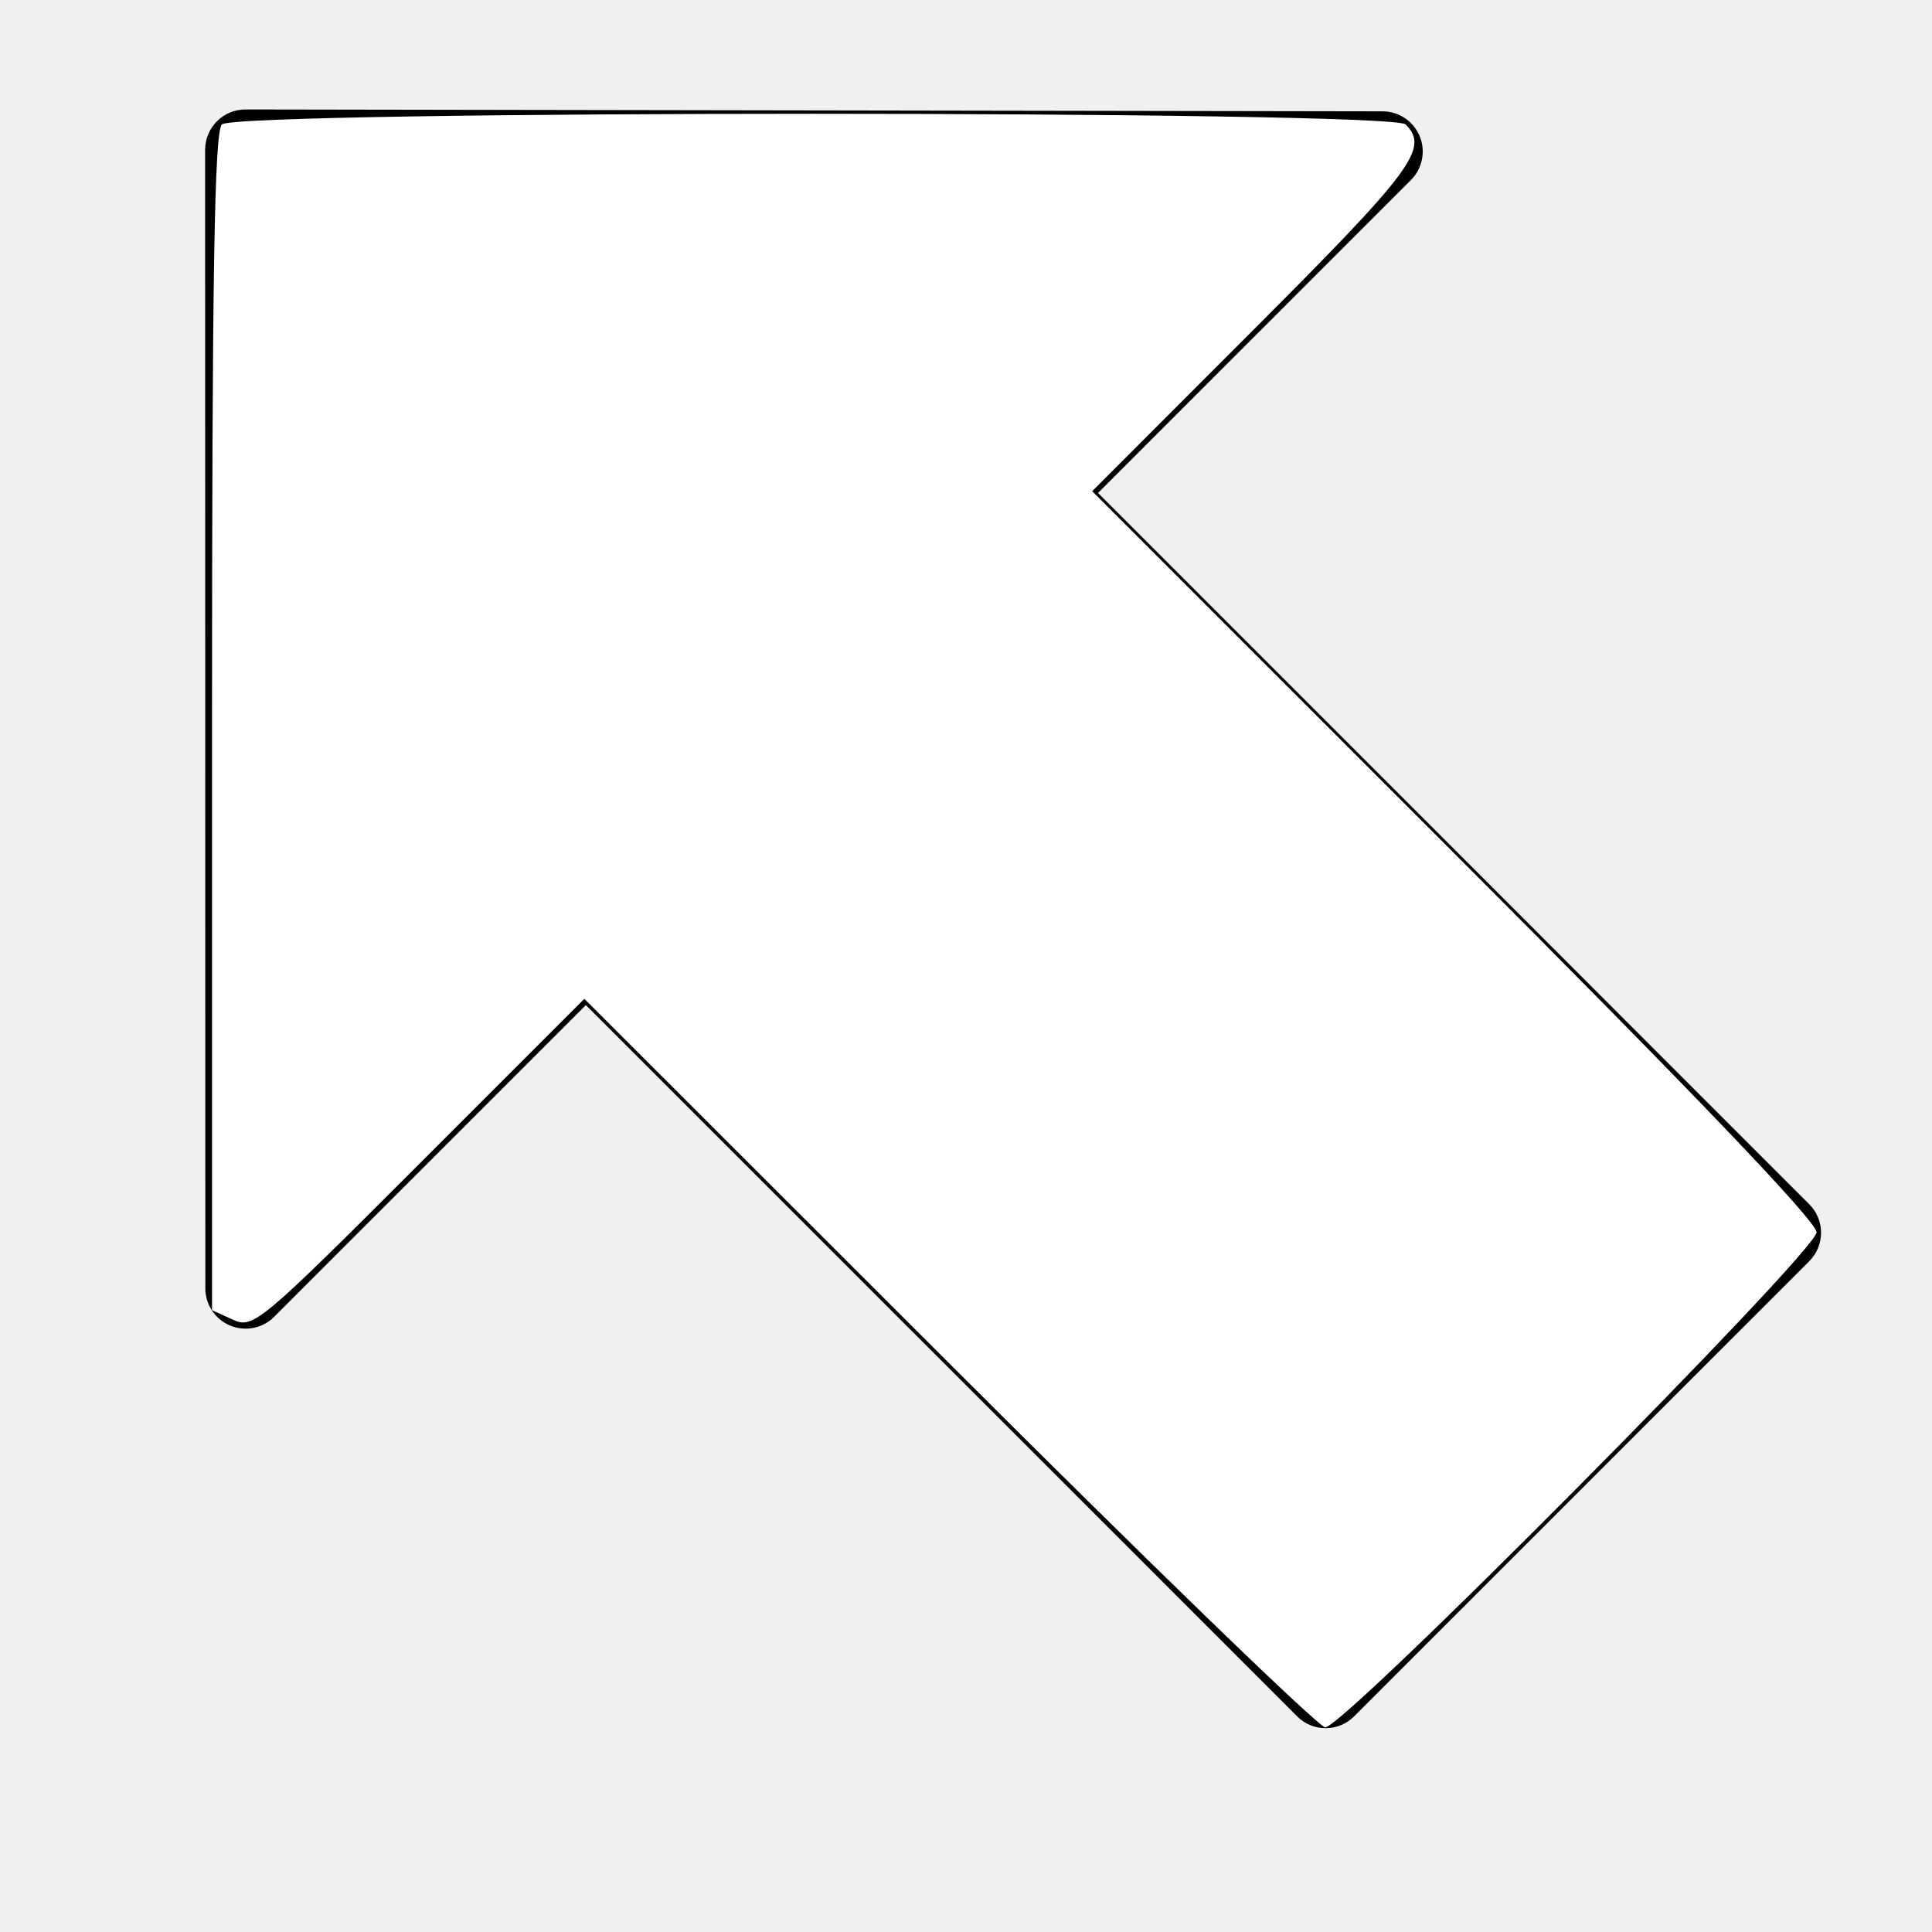
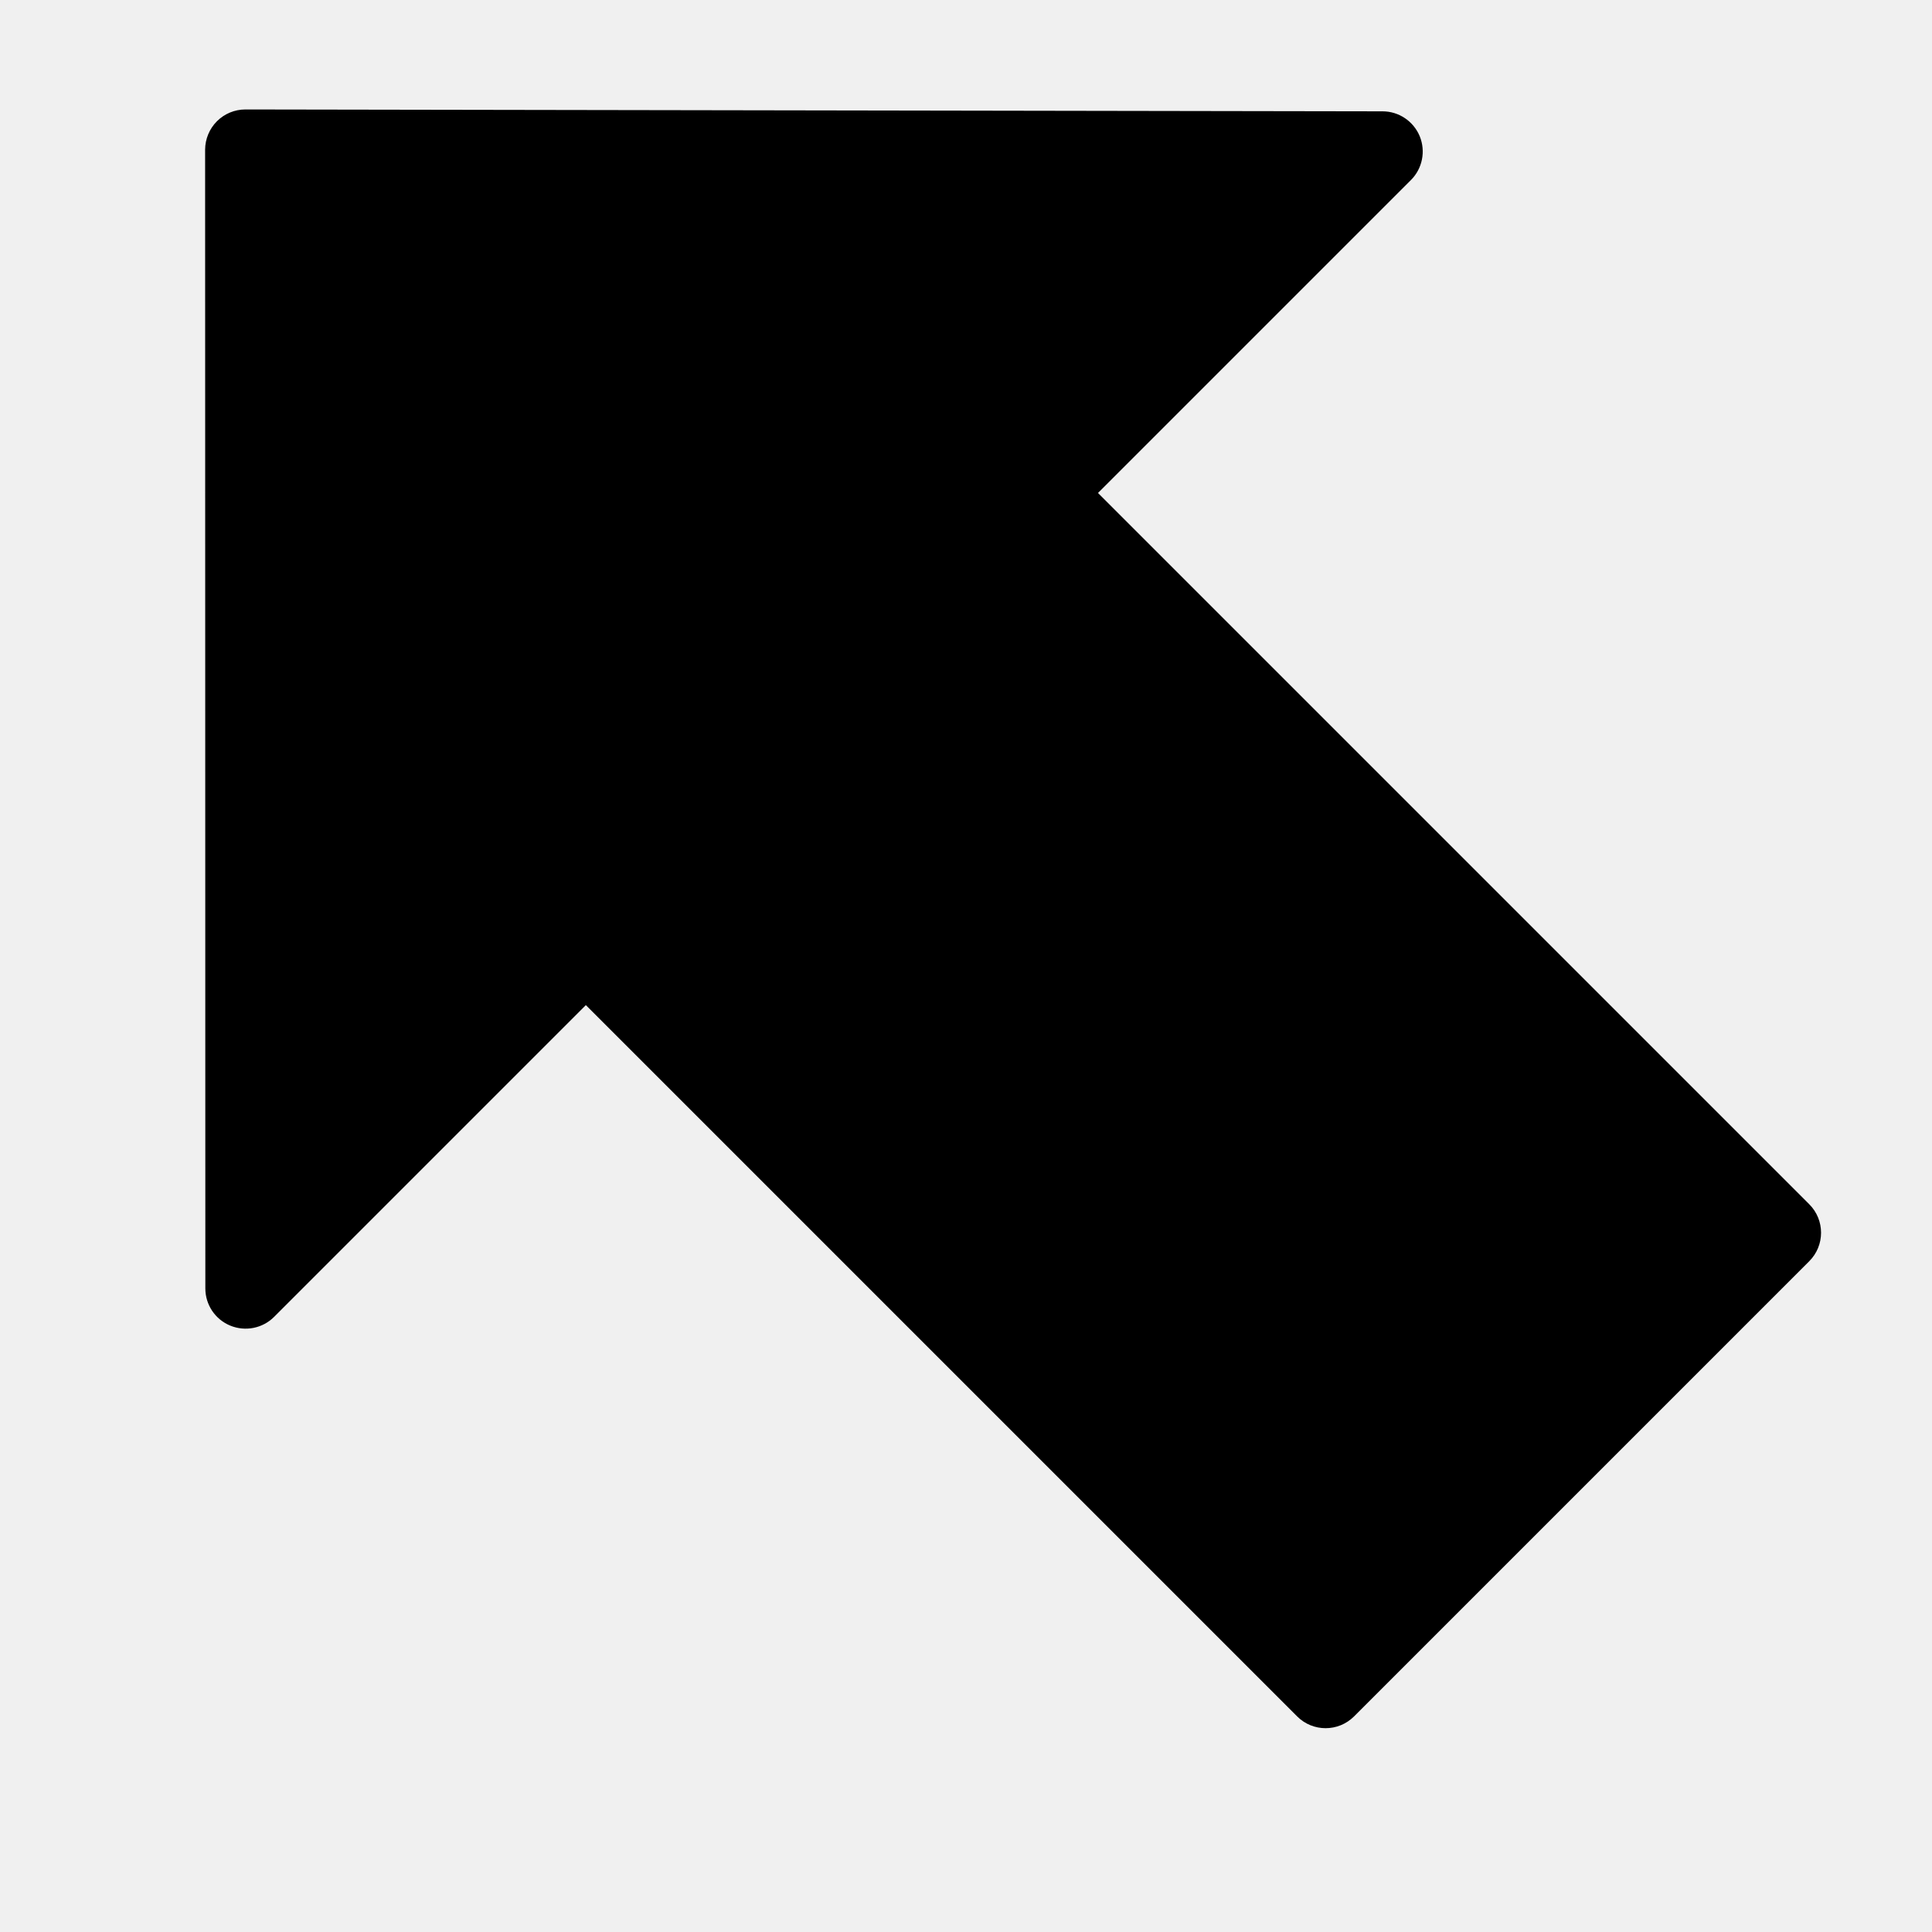
<svg xmlns="http://www.w3.org/2000/svg" version="1.1" id="Capa_1" x="0px" y="0px" viewBox="0 0 512.171 512.171" style="enable-background:new 0 0 512.171 512.171;" xml:space="preserve">
  <defs id="defs41" />
  <g id="g6" transform="rotate(135,256.0605,231.0955)">
    <g id="g4">
      <path d="m 479.046,283.925 c -1.664,-3.989 -5.547,-6.592 -9.856,-6.592 H 352.305 V 10.667 C 352.305,4.779 347.526,0 341.638,0 H 170.971 c -5.888,0 -10.667,4.779 -10.667,10.667 V 277.334 H 42.971 c -4.309,0 -8.192,2.603 -9.856,6.571 -1.643,3.989 -0.747,8.576 2.304,11.627 l 212.8,213.504 c 2.005,2.005 4.715,3.136 7.552,3.136 2.837,0 5.547,-1.131 7.552,-3.115 L 476.742,295.553 c 3.051,-3.052 3.968,-7.638 2.304,-11.628 z" id="path2" />
    </g>
  </g>
  <g id="g8">
</g>
  <g id="g10">
</g>
  <g id="g12">
</g>
  <g id="g14">
</g>
  <g id="g16">
</g>
  <g id="g18">
</g>
  <g id="g20">
</g>
  <g id="g22">
</g>
  <g id="g24">
</g>
  <g id="g26">
</g>
  <g id="g28">
</g>
  <g id="g30">
</g>
  <g id="g32">
</g>
  <g id="g34">
</g>
  <g id="g36">
</g>
-   <path style="fill:#ffffff;fill-opacity:1;stroke:#000000;stroke-width:0;stroke-miterlimit:4;stroke-dasharray:none;stroke-opacity:1" d="m 251.565,361.354 -96.65,-96.562 -43.799,43.799 C 68.934,350.772 67.112,352.296 61.763,349.858 l -5.554,-2.531 V 191.46 c 0,-118.337 0.627,-156.495 2.604,-158.472 3.768,-3.768 310.045,-3.768 313.813,0 6.293,6.293 2.067,12 -40.243,54.35 l -42.847,42.887 96.017,96.036 c 63.145,63.157 96.017,97.535 96.017,100.416 0,5.066 -125.214,131.24 -130.242,131.24 -1.713,0 -46.607,-43.453 -99.764,-96.562 z" id="path6303" />
+   <path style="fill:#000000;fill-opacity:1;stroke:#000000;stroke-width:0;stroke-miterlimit:4;stroke-dasharray:none;stroke-opacity:1" d="m 251.565,361.354 -96.65,-96.562 -43.799,43.799 C 68.934,350.772 67.112,352.296 61.763,349.858 l -5.554,-2.531 V 191.46 c 0,-118.337 0.627,-156.495 2.604,-158.472 3.768,-3.768 310.045,-3.768 313.813,0 6.293,6.293 2.067,12 -40.243,54.35 l -42.847,42.887 96.017,96.036 c 63.145,63.157 96.017,97.535 96.017,100.416 0,5.066 -125.214,131.24 -130.242,131.24 -1.713,0 -46.607,-43.453 -99.764,-96.562 z" id="path6303" />
</svg>
